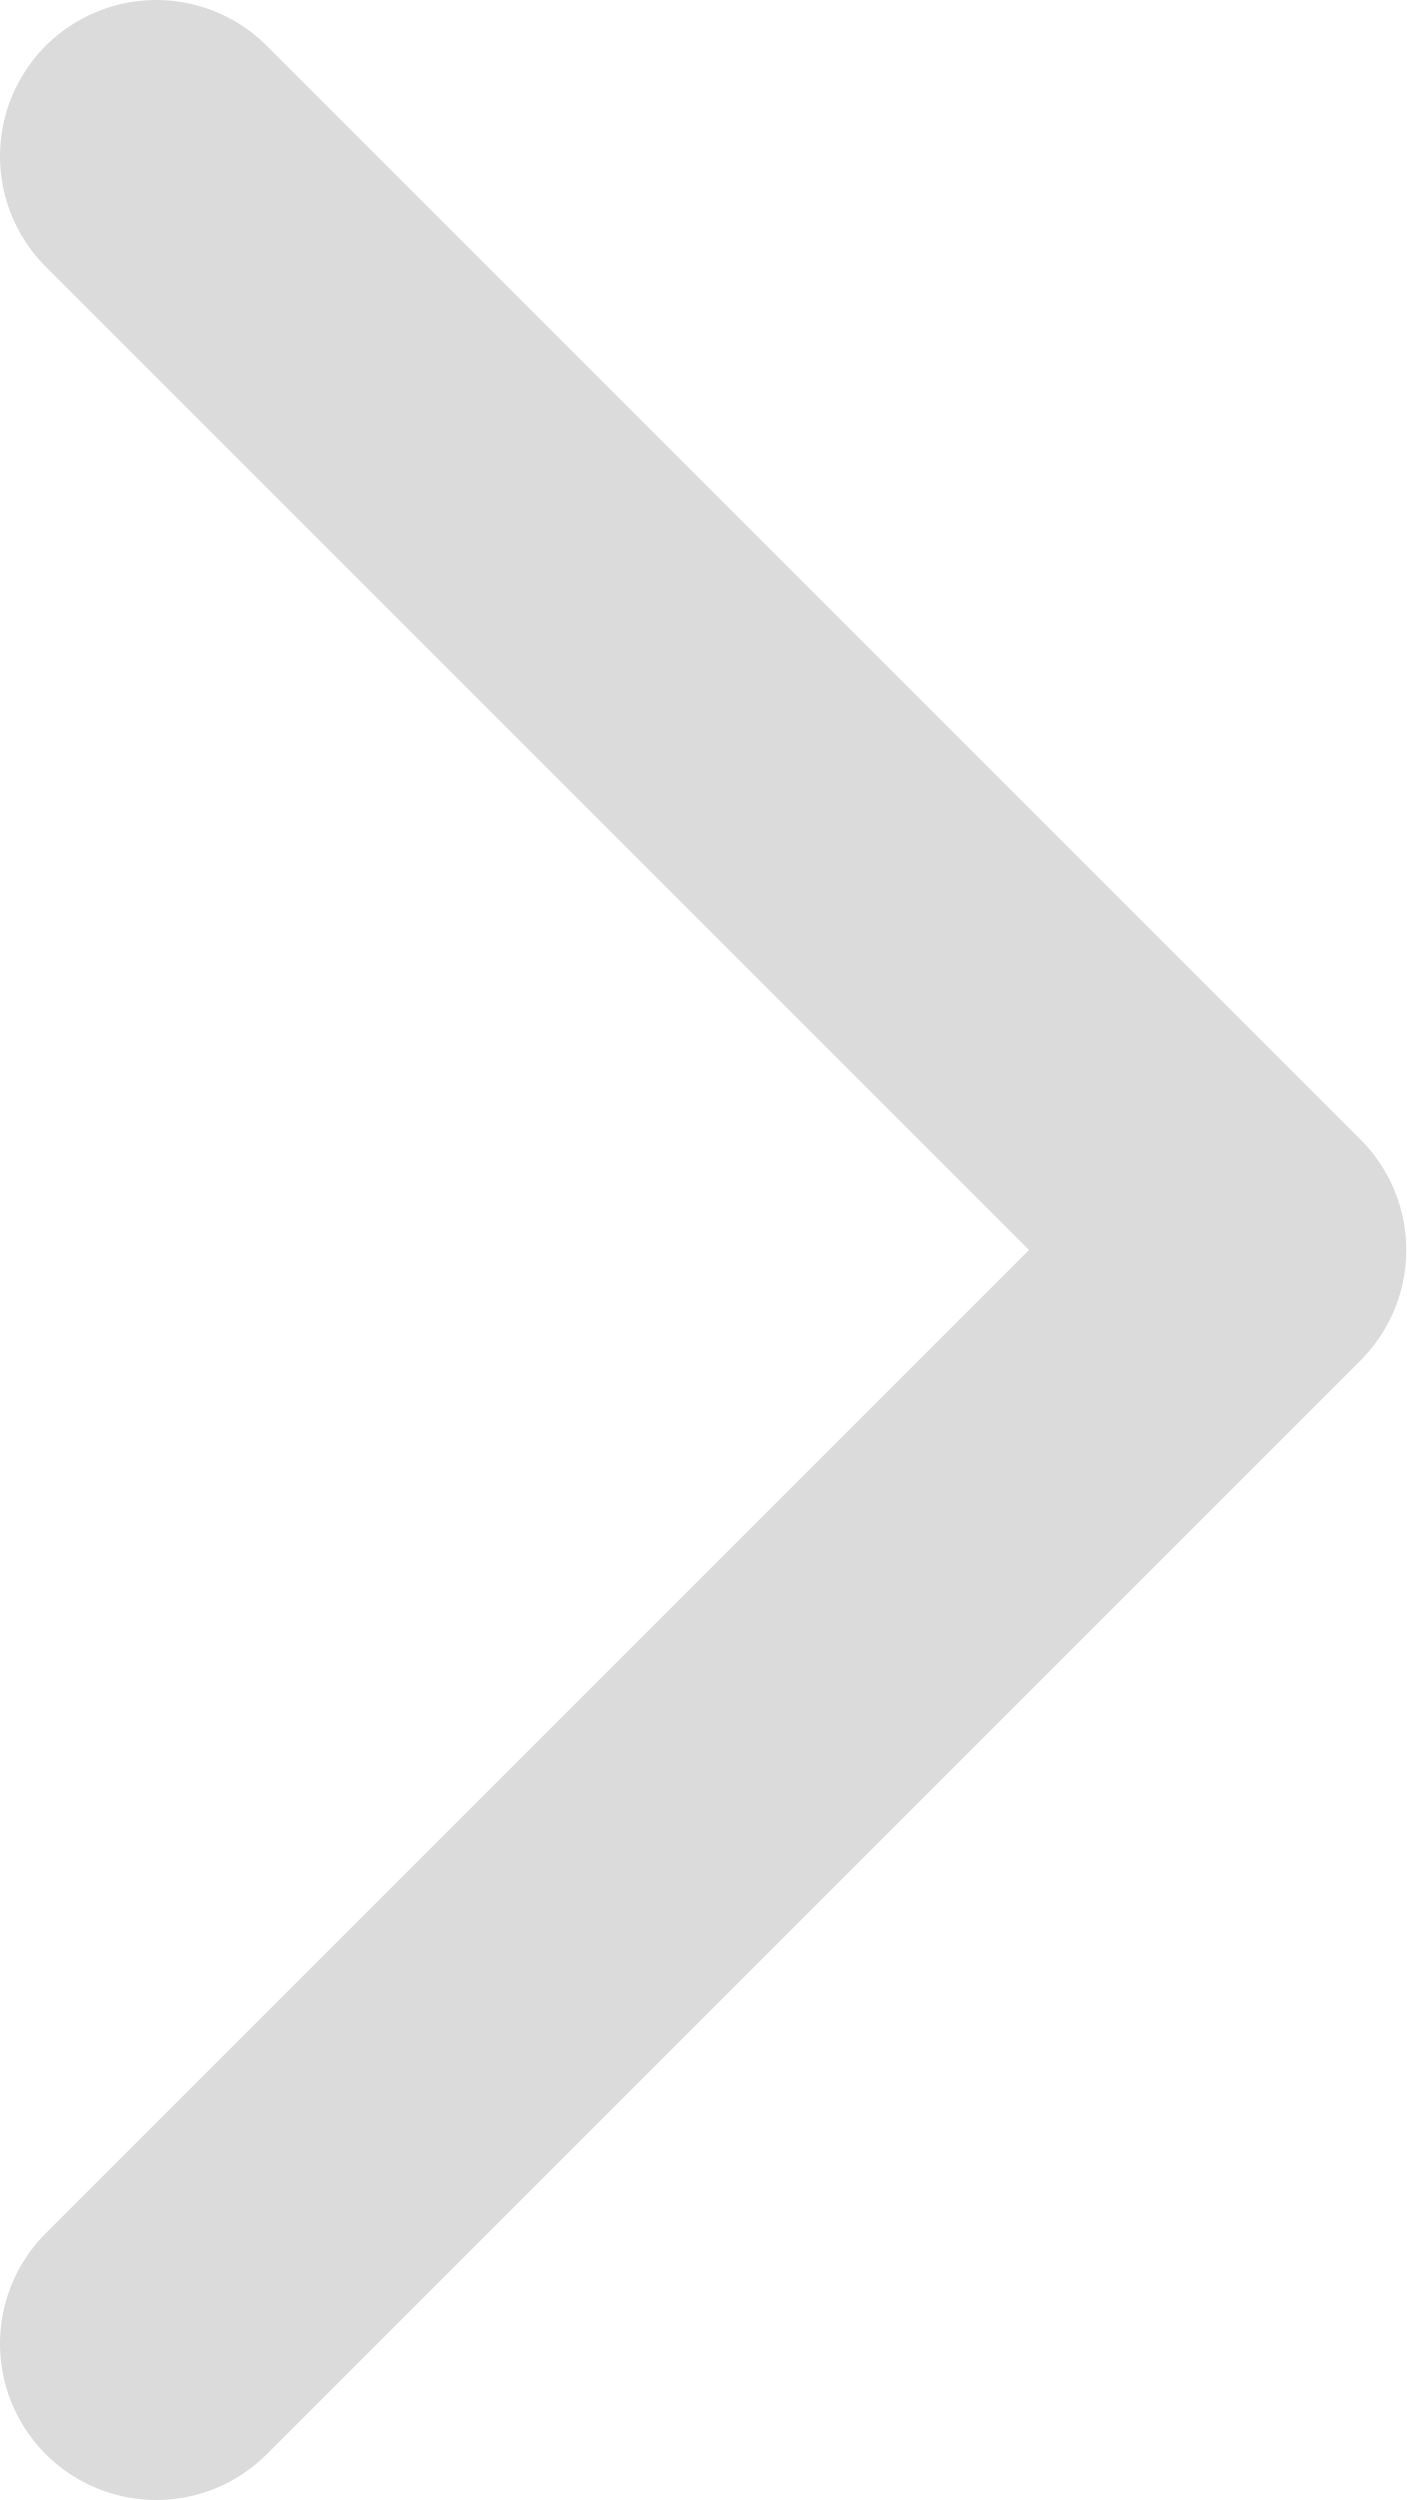
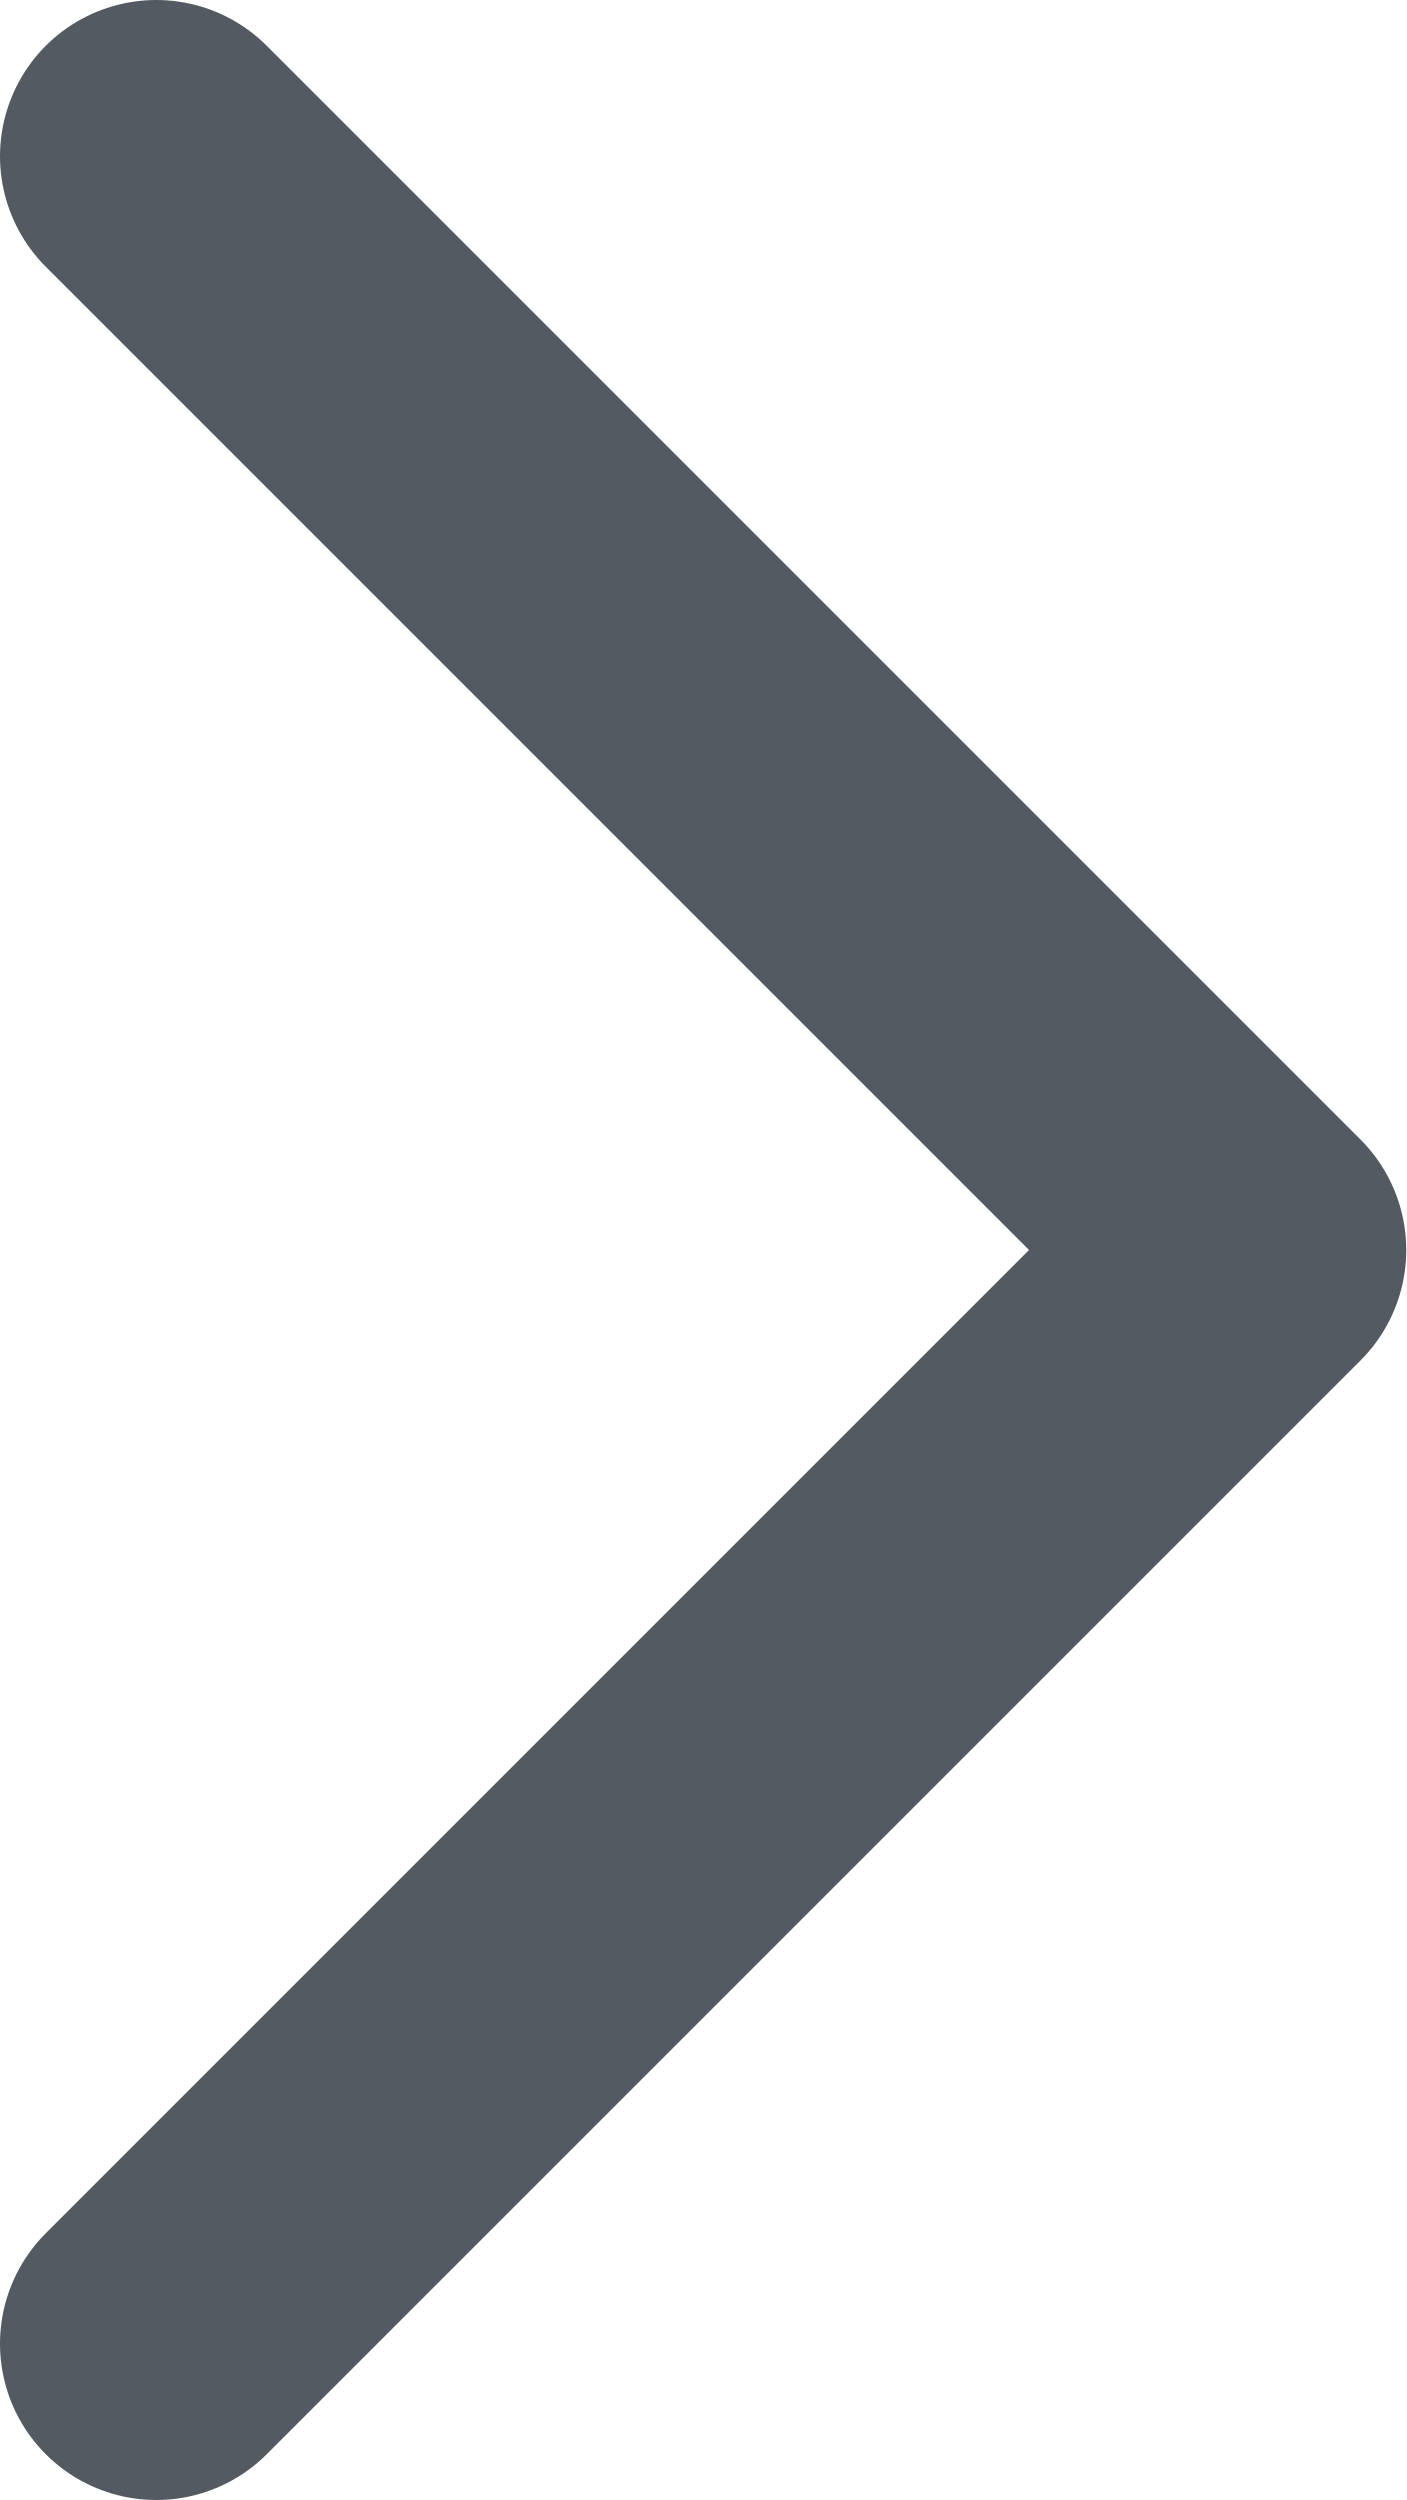
<svg xmlns="http://www.w3.org/2000/svg" width="9" height="16" viewBox="0 0 9 16" fill="none">
-   <path d="M1 1L8 8L1 15" stroke="#DBDBDB" stroke-width="2" stroke-linecap="round" stroke-linejoin="round" />
+   <path d="M1 1L8 8L1 15" stroke="#010916ab" stroke-width="2" stroke-linecap="round" stroke-linejoin="round" />
</svg>
